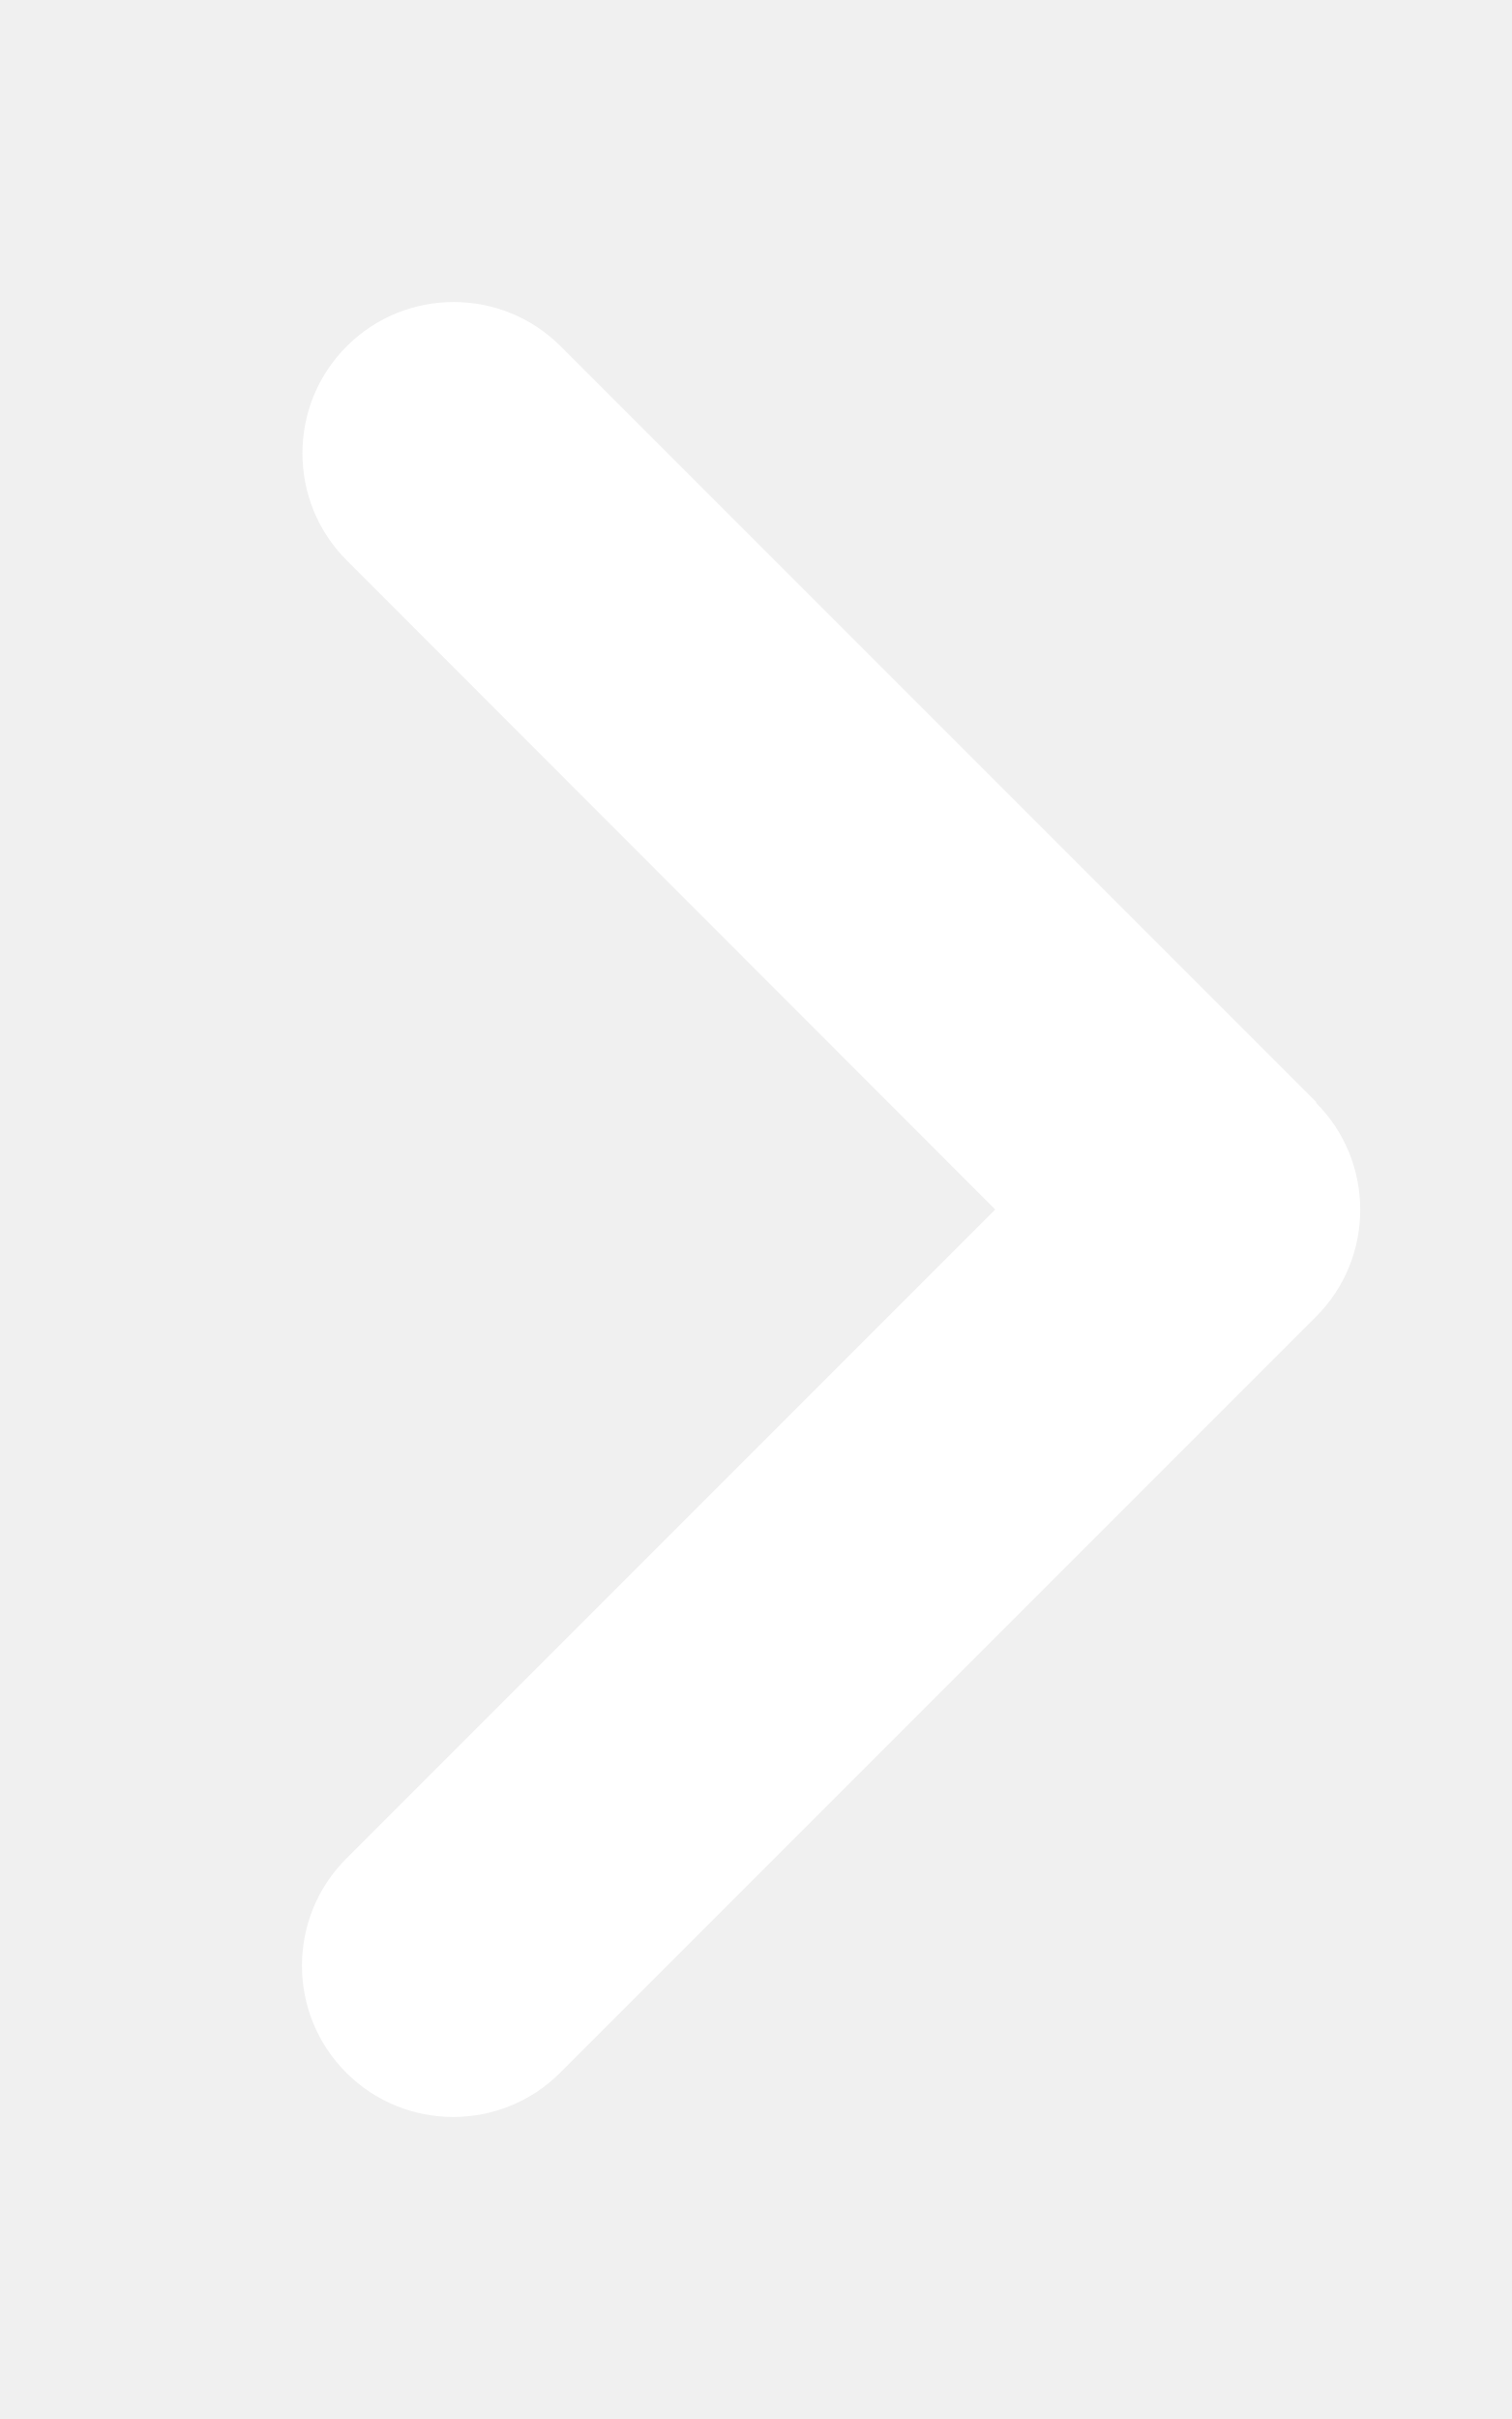
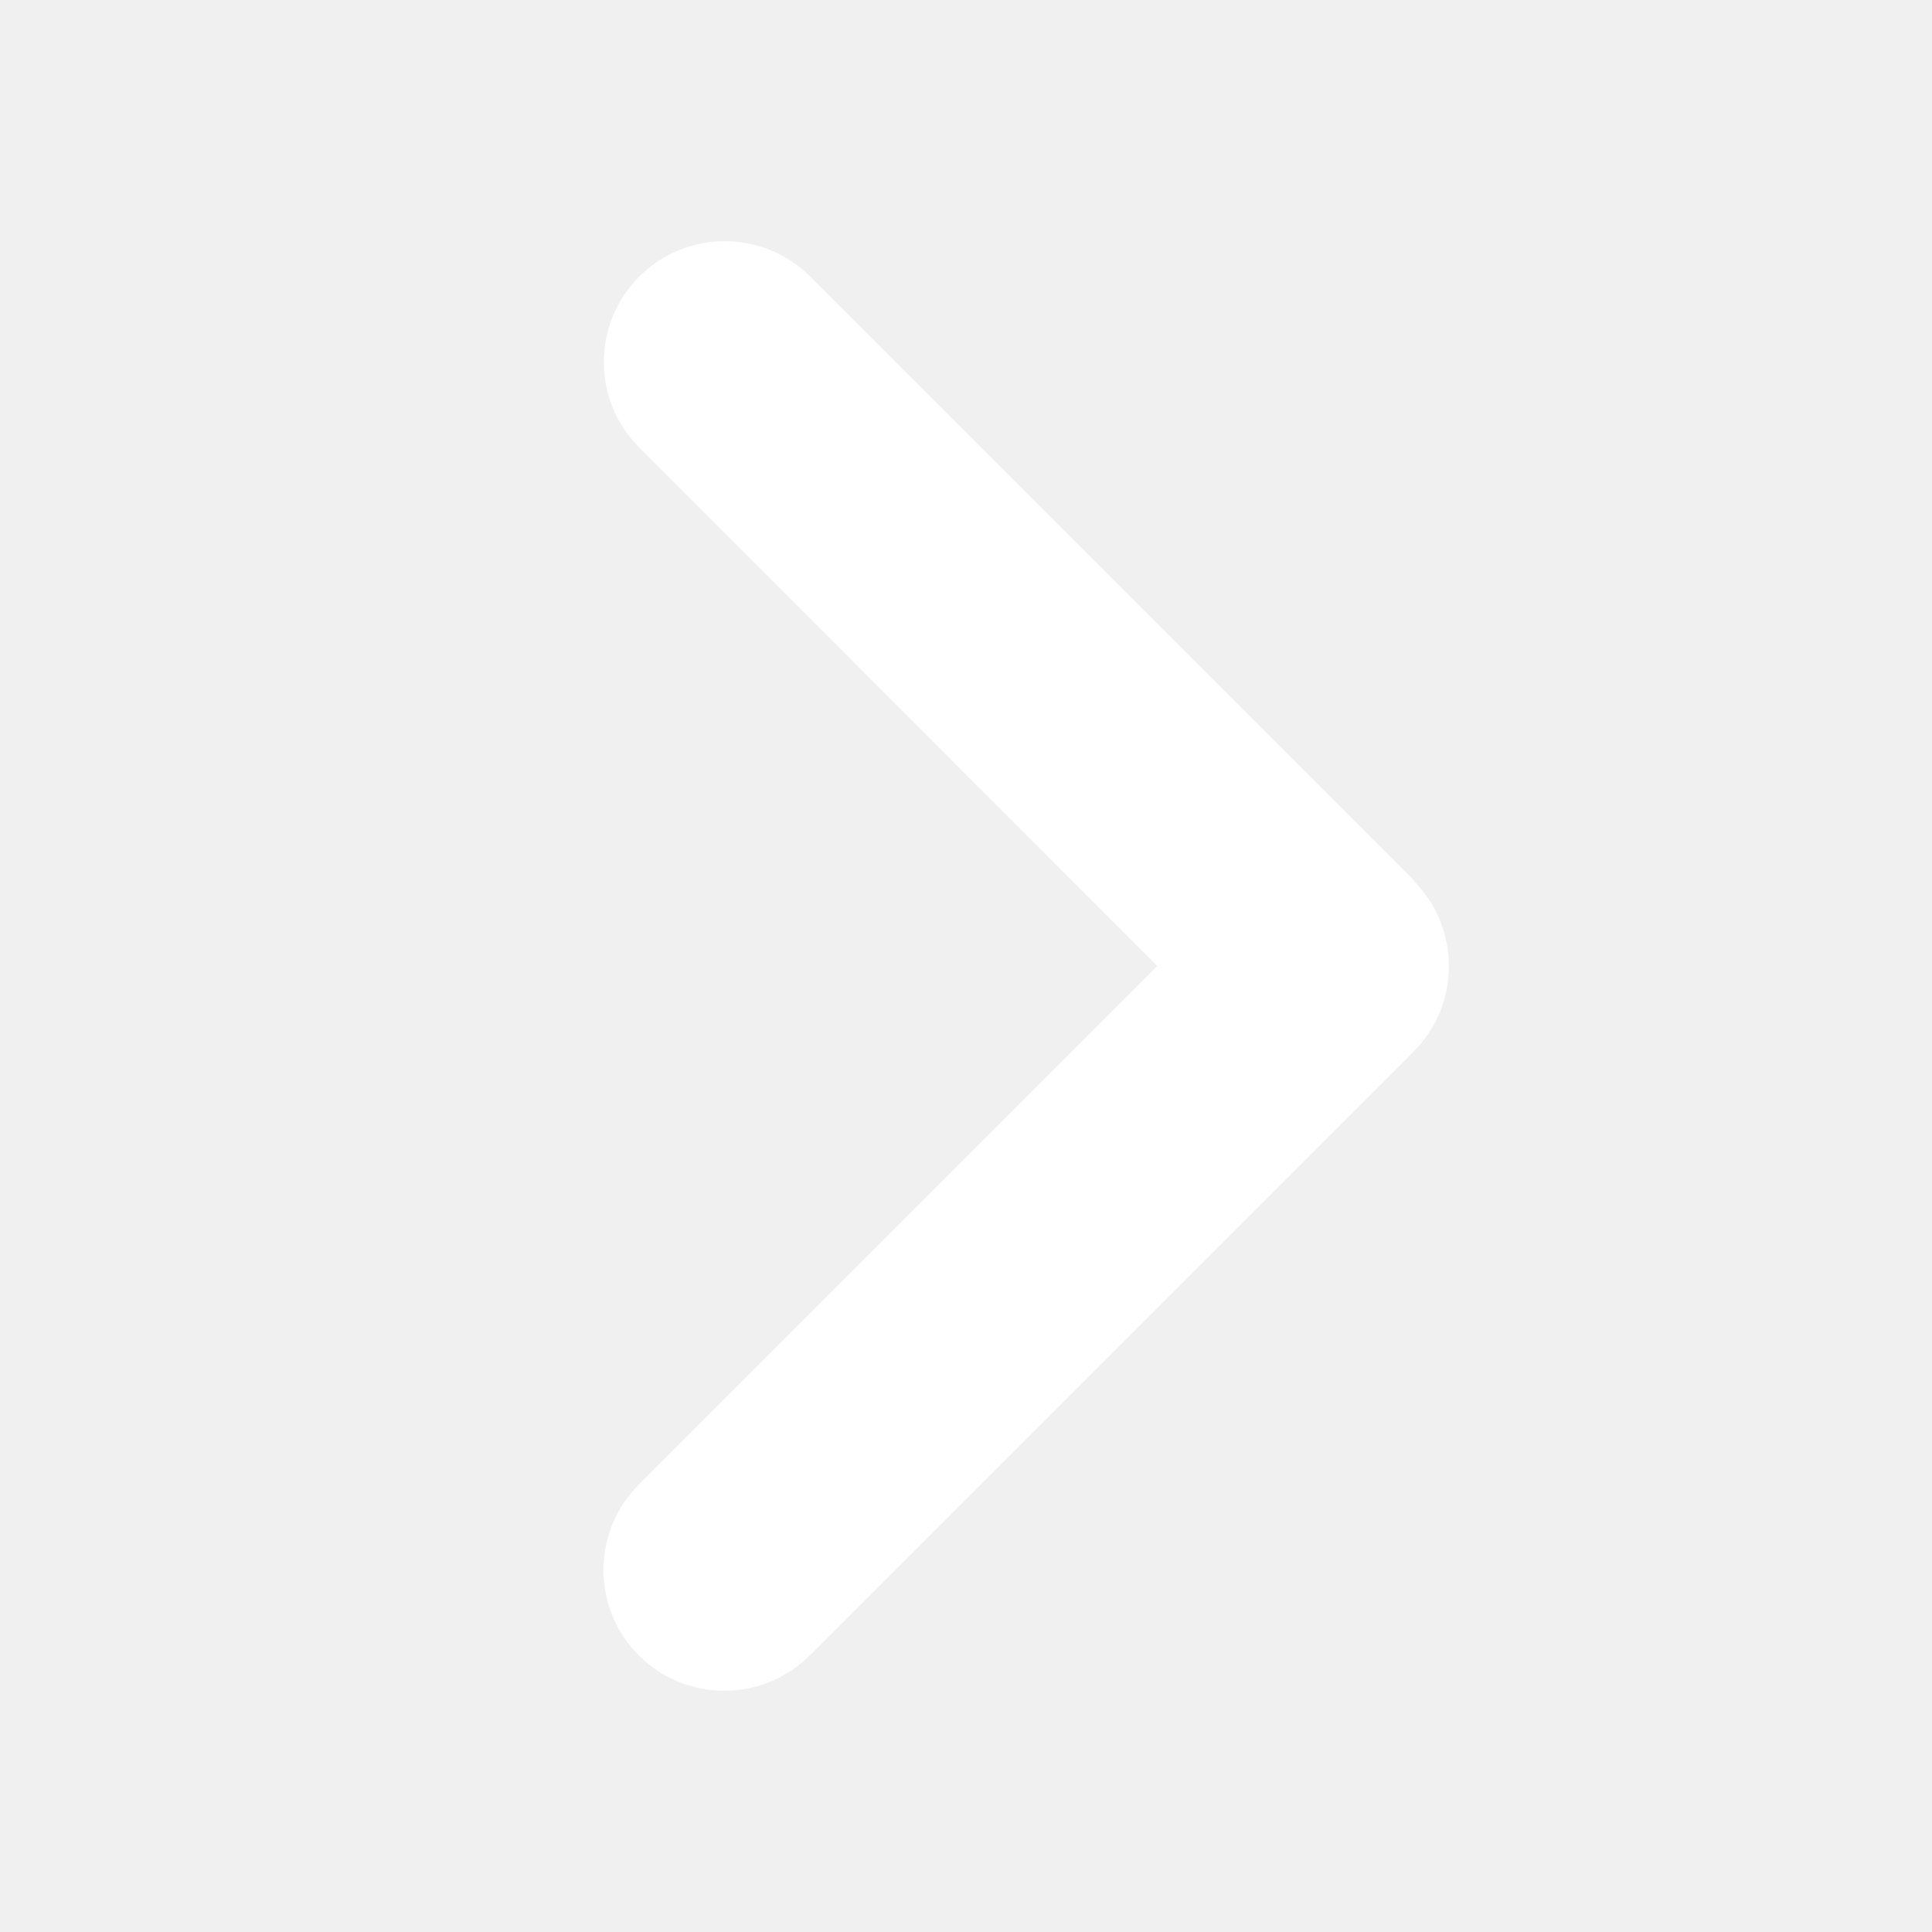
- <svg xmlns="http://www.w3.org/2000/svg" viewBox="0 0 320 512">
+ <svg xmlns="http://www.w3.org/2000/svg" viewBox="0 0 320 512" width="24" height="24">
  <path d="M278.6 233.4c12.5 12.5 12.5 32.8 0 45.3l-160 160c-12.5 12.5-32.8 12.5-45.3 0s-12.5-32.8 0-45.3L210.7 256 73.4 118.6c-12.5-12.5-12.5-32.8 0-45.3s32.8-12.5 45.3 0l160 160z" fill="white" />
</svg>
